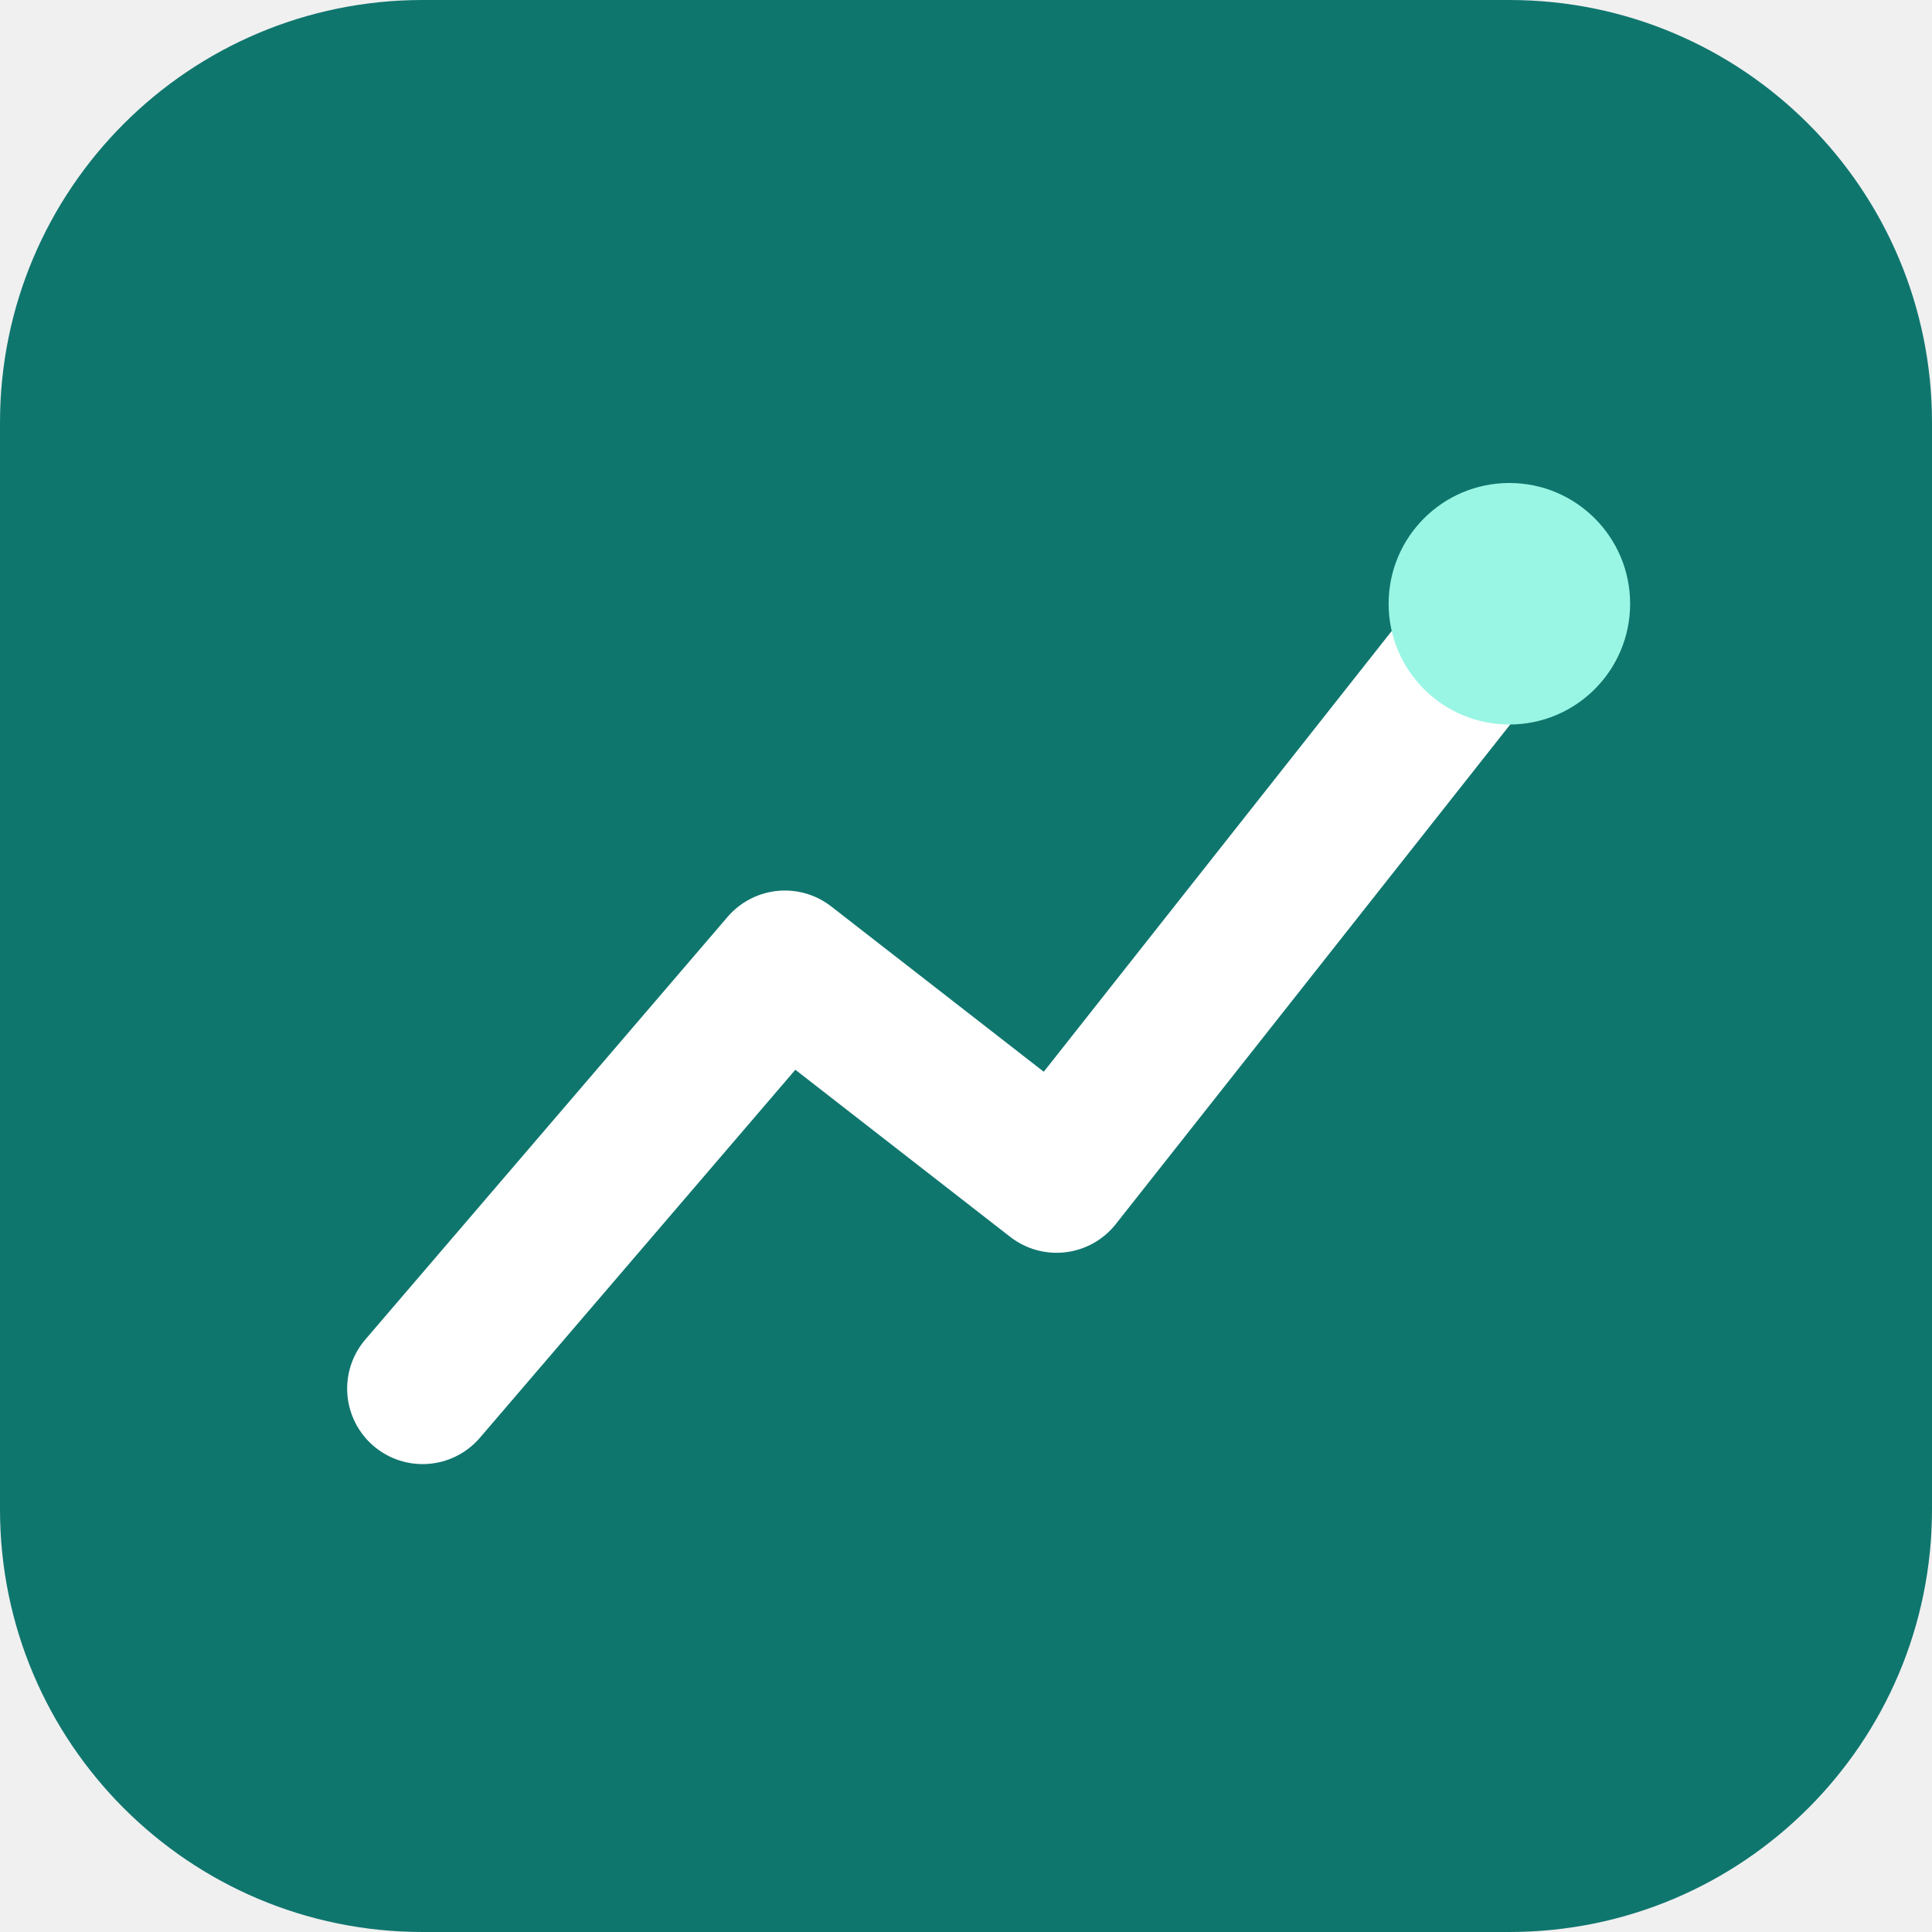
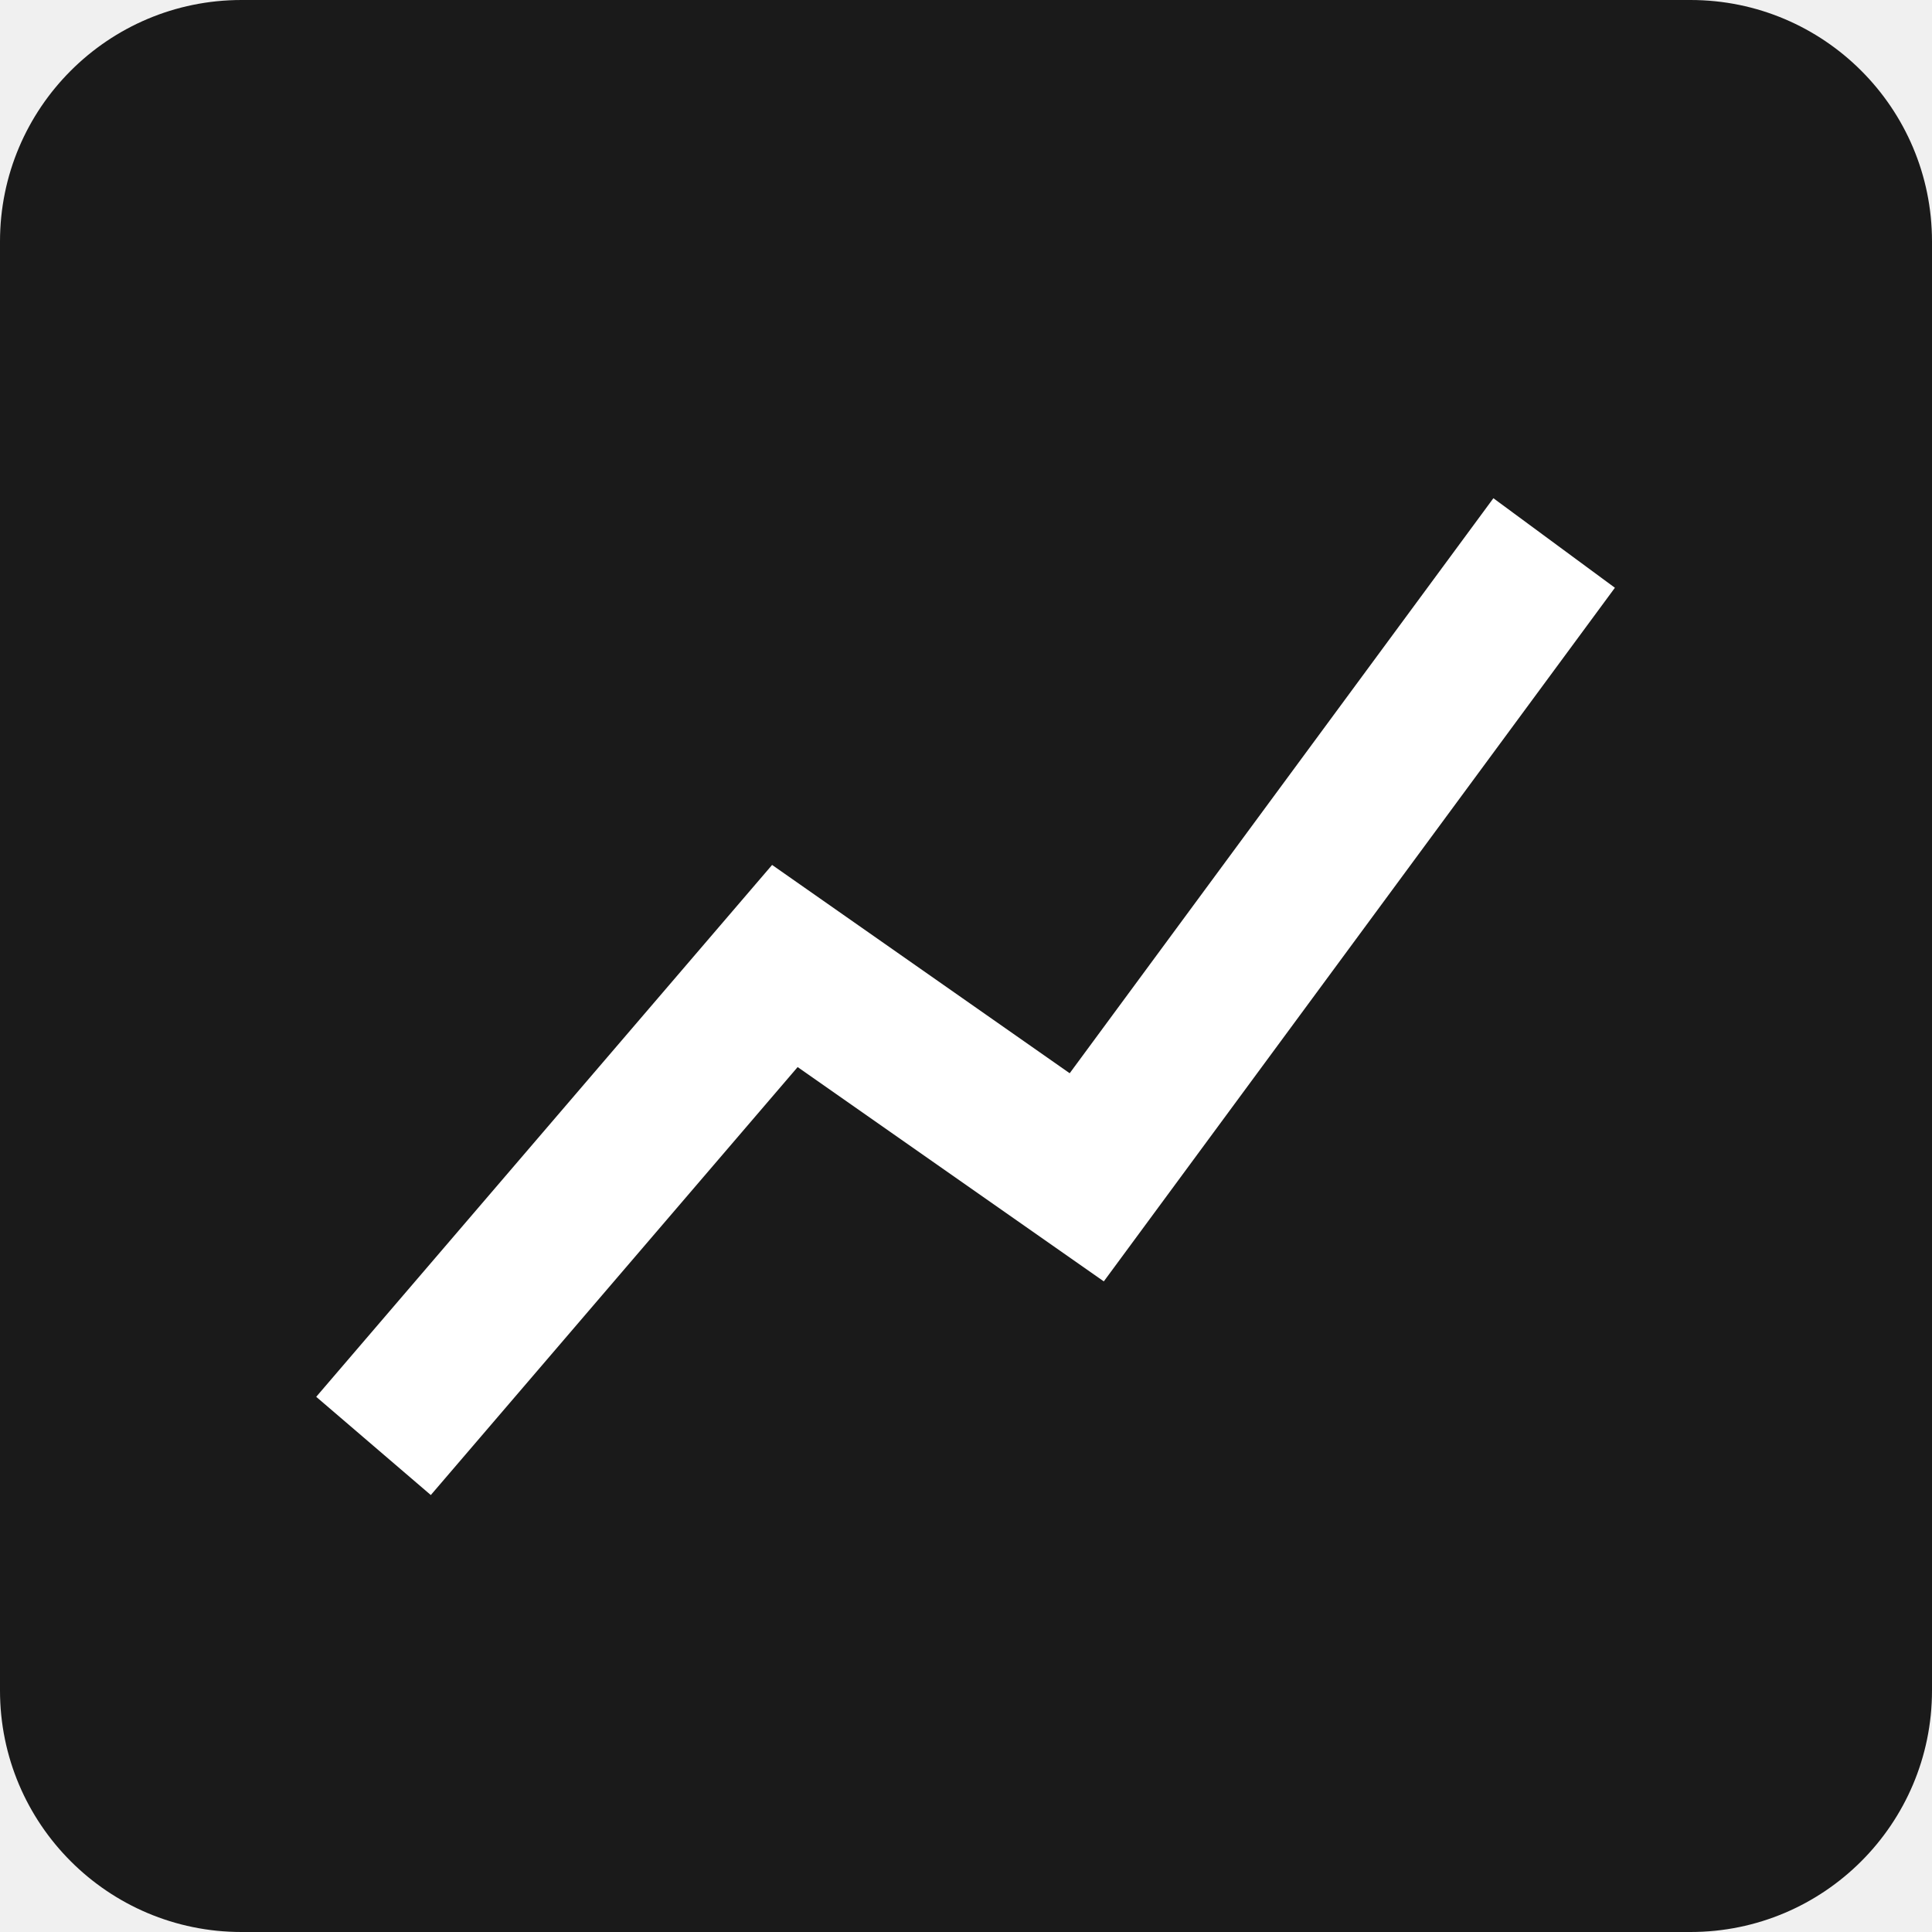
- <svg xmlns="http://www.w3.org/2000/svg" viewBox="0 0 64 64">
-   <rect width="64" height="64" rx="14" fill="#0f766e" />
-   <path d="M14 46 L26 32 L35 39 L50 20" fill="none" stroke="#fff" stroke-width="5" stroke-linecap="round" stroke-linejoin="round" />
-   <circle cx="50" cy="20" r="4" fill="#99f6e4" />
+ <svg xmlns="http://www.w3.org/2000/svg" viewBox="0 0 32 32">
+   <rect width="32" height="32" rx="4" fill="#1a1a1a" />
+   <path d="M7 23 L13 16 L18 19.5 L25 10" fill="none" stroke="#fff" stroke-width="2.5" stroke-linecap="square" stroke-linejoin="miter" />
</svg>
